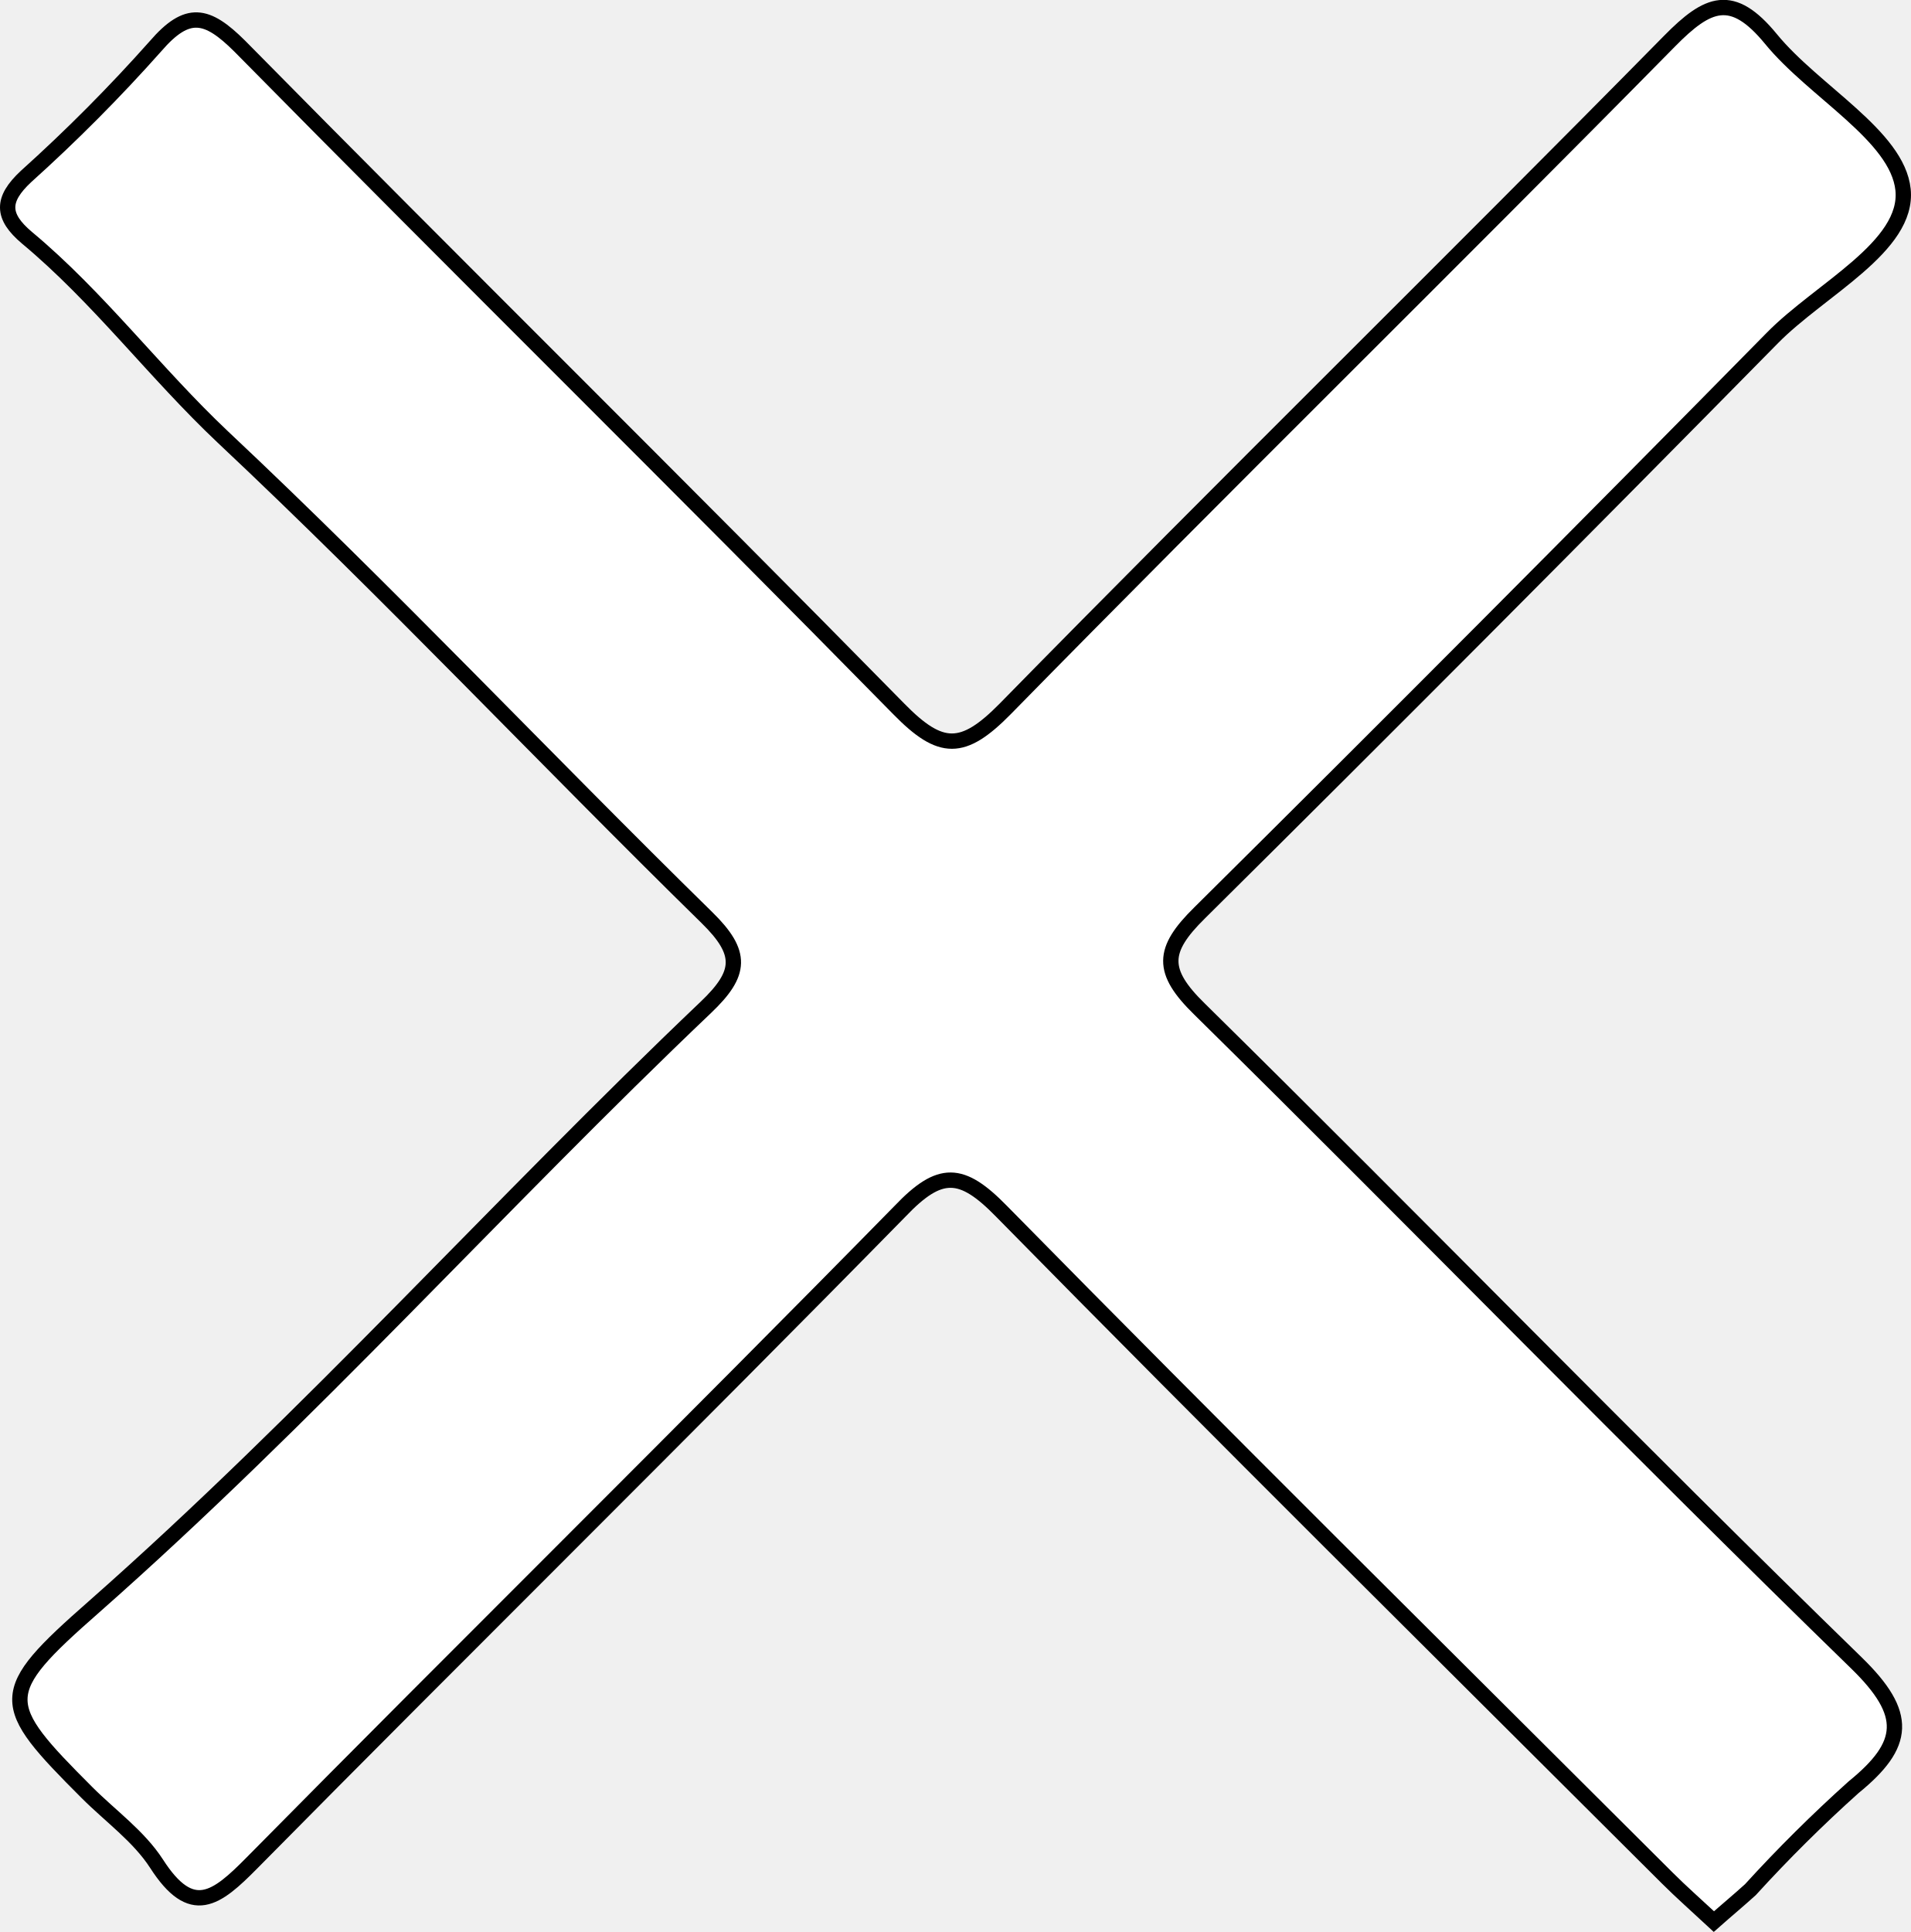
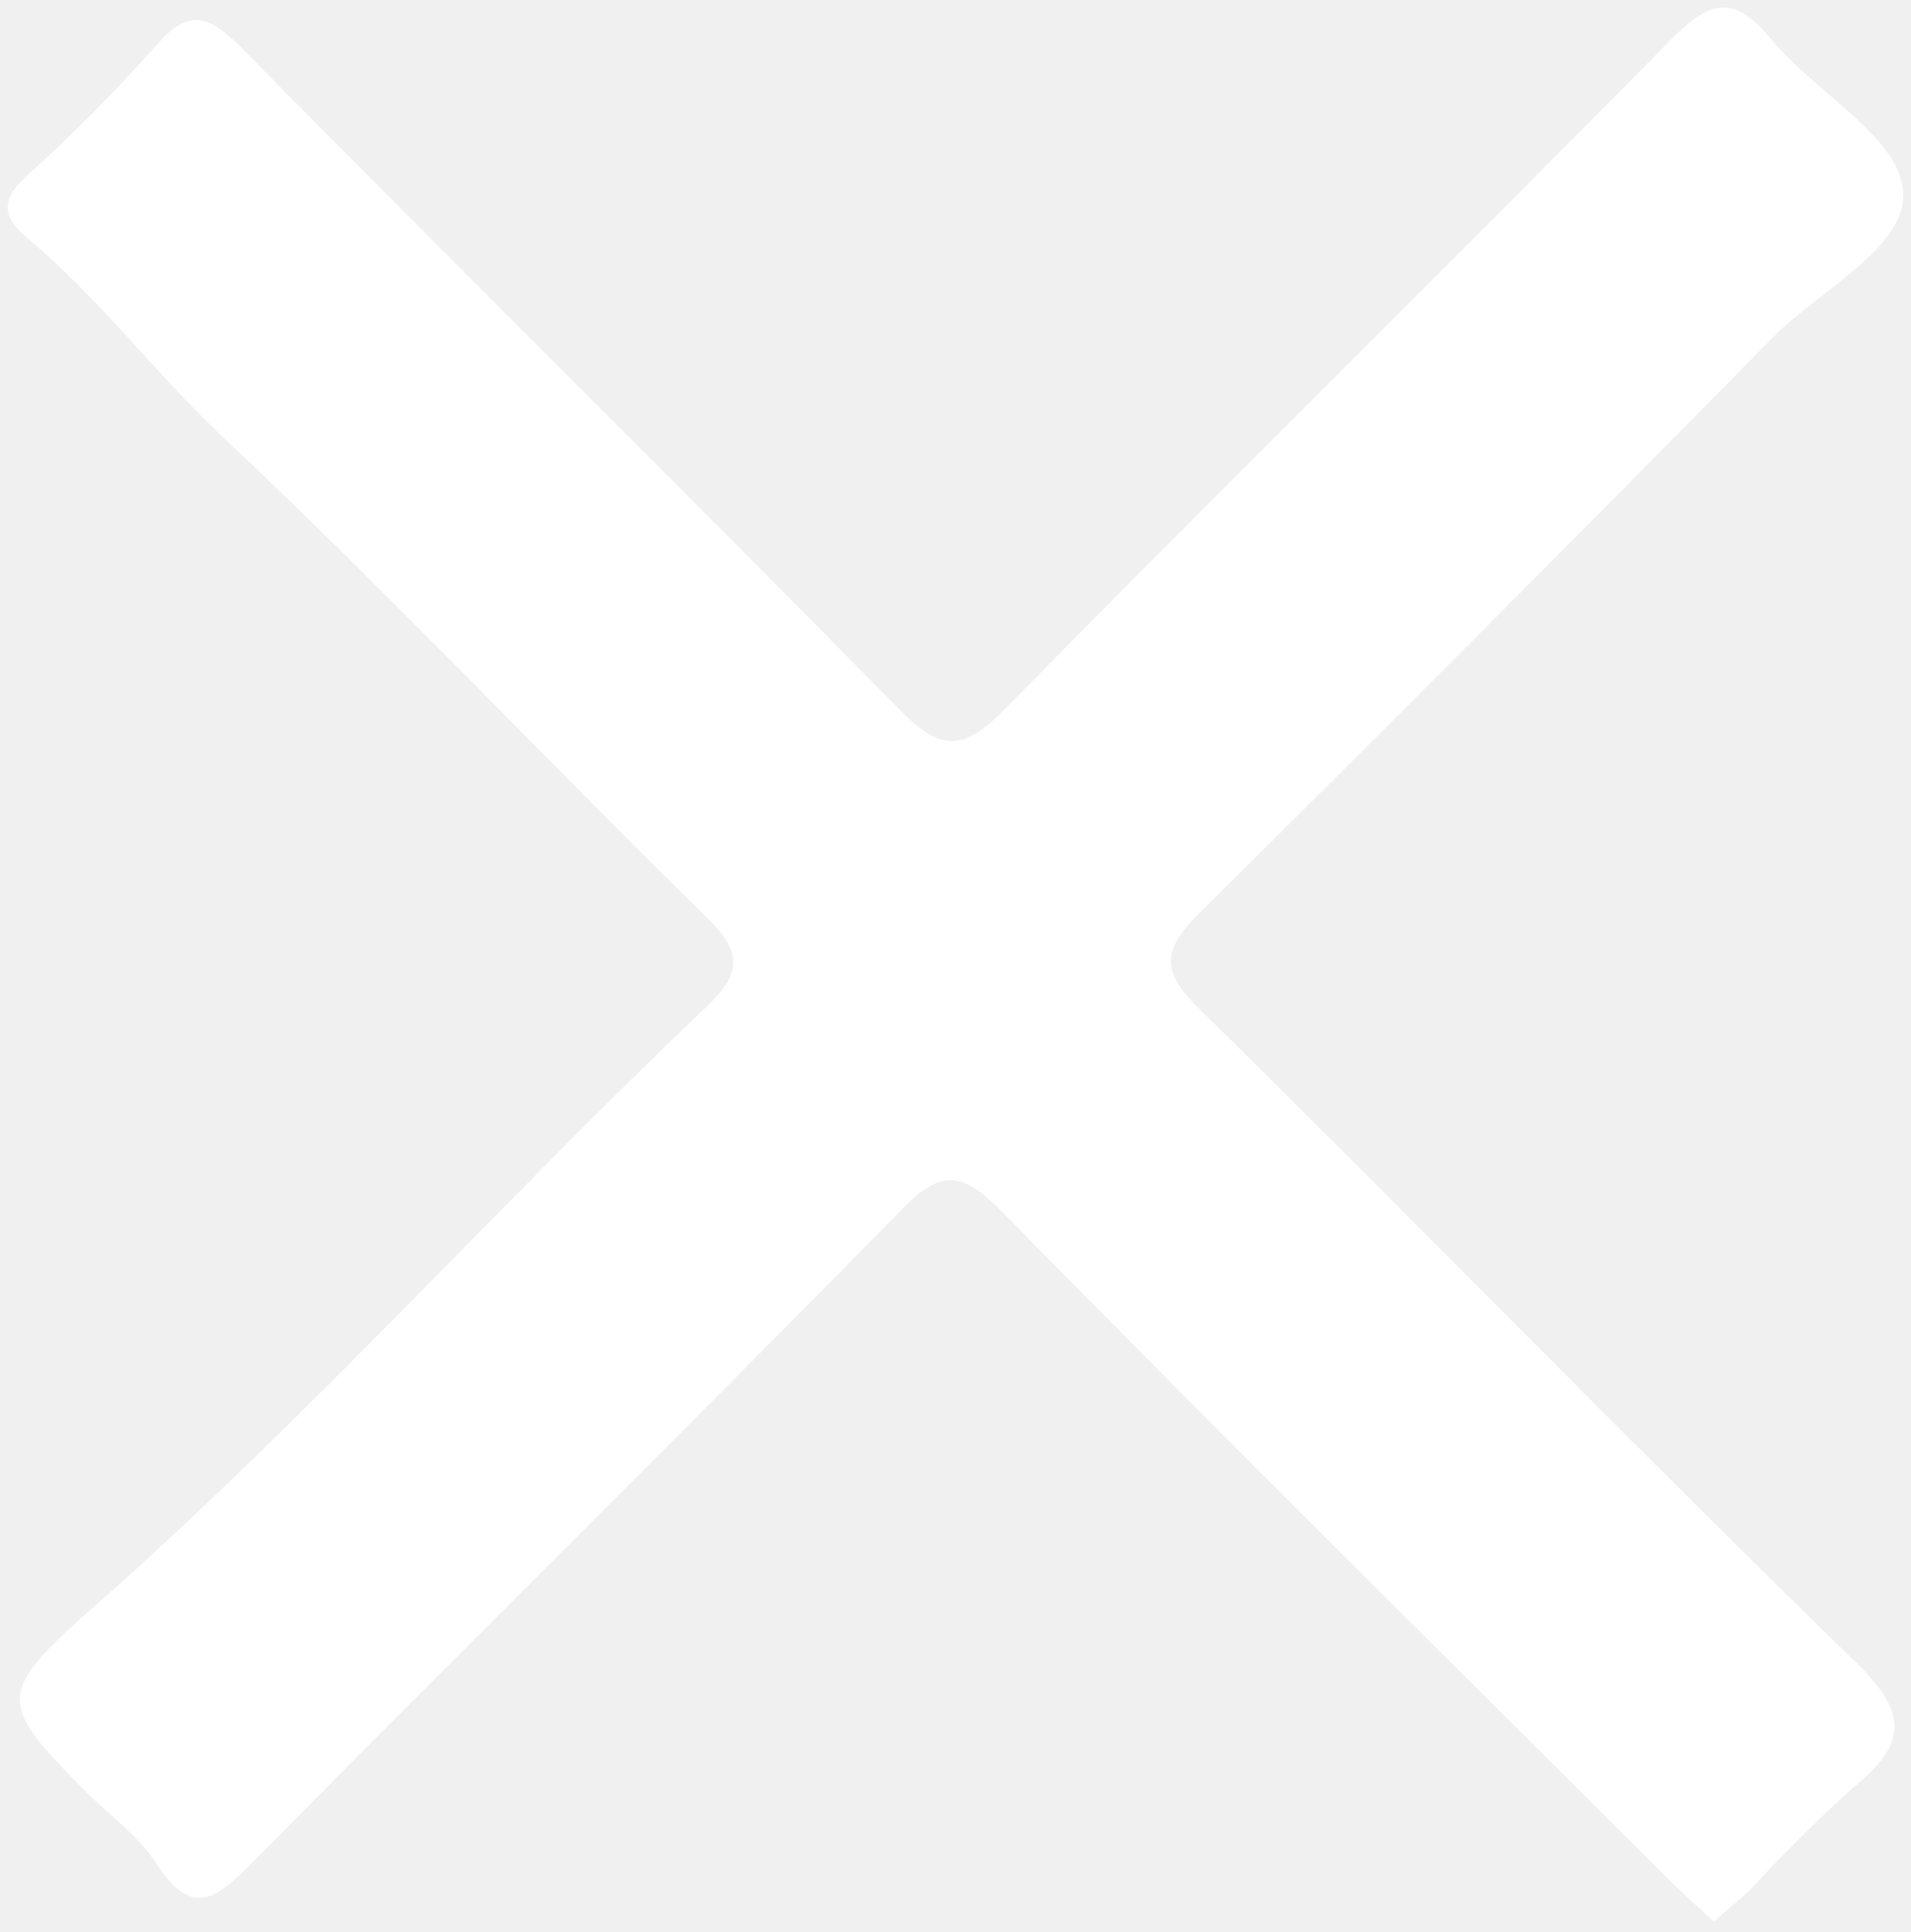
<svg xmlns="http://www.w3.org/2000/svg" id="Layer_1" data-name="Layer 1" viewBox="0 0 124.62 126.03">
  <defs>
-     <style>.cls-1{fill:#fff;stroke:#000;stroke-miterlimit:10;}</style>
+     <style>.cls-1{fill:#fff;}</style>
  </defs>
-   <path class="cls-1" d="M-677.53-428.31c-1.15-1.07-2.13-1.93-3.05-2.85-14.5-14.47-29.07-28.88-43.43-43.49-2.6-2.66-4-2.74-6.61,0-14,14.27-28.24,28.29-42.28,42.51-2.33,2.36-3.93,3.63-6.23.05-1.15-1.78-3-3.1-4.53-4.63-5.84-5.84-6-6.46.46-12.13,14-12.35,26.42-26.26,39.91-39.1,2.33-2.22,2.43-3.54.06-5.86C-753.83-504.2-764-515-774.8-525.15c-4.45-4.2-8.11-9.11-12.78-13-1.66-1.4-1.68-2.49-.06-4a107.56,107.56,0,0,0,8.45-8.5c2.08-2.41,3.35-2.13,5.49,0,14.26,14.47,28.75,28.73,43,43.24,2.74,2.8,4.18,2.79,6.93,0,14.34-14.63,29-29,43.35-43.57,2.5-2.54,4.08-3.22,6.61-.14,2.82,3.45,8.25,6.31,8.62,9.83.38,3.71-5.4,6.5-8.51,9.66q-18.57,18.87-37.38,37.52c-2.47,2.43-2.54,3.8,0,6.28,14.36,14.15,28.41,28.6,42.85,42.65,3.43,3.34,3.24,5.32-.19,8.11a94.21,94.21,0,0,0-6.73,6.68C-675.91-429.7-676.66-429.08-677.53-428.31Z" transform="translate(789.34 553.66)" />
+   <path class="cls-1 red" d="M-677.53-428.31c-1.15-1.07-2.13-1.93-3.05-2.85-14.5-14.47-29.07-28.88-43.43-43.49-2.6-2.66-4-2.74-6.61,0-14,14.27-28.24,28.29-42.28,42.51-2.33,2.36-3.93,3.63-6.23.05-1.15-1.78-3-3.1-4.53-4.63-5.84-5.84-6-6.46.46-12.13,14-12.35,26.42-26.26,39.91-39.1,2.33-2.22,2.43-3.54.06-5.86C-753.83-504.2-764-515-774.8-525.15c-4.45-4.2-8.11-9.11-12.78-13-1.66-1.4-1.68-2.49-.06-4a107.56,107.56,0,0,0,8.45-8.5c2.08-2.41,3.35-2.13,5.49,0,14.26,14.47,28.75,28.73,43,43.24,2.74,2.8,4.18,2.79,6.93,0,14.34-14.63,29-29,43.35-43.57,2.5-2.54,4.08-3.22,6.61-.14,2.82,3.45,8.25,6.31,8.62,9.83.38,3.71-5.4,6.5-8.51,9.66q-18.57,18.87-37.38,37.52c-2.47,2.43-2.54,3.8,0,6.28,14.36,14.15,28.41,28.6,42.85,42.65,3.43,3.34,3.24,5.32-.19,8.11a94.21,94.21,0,0,0-6.73,6.68C-675.91-429.7-676.66-429.08-677.53-428.31Z" transform="translate(789.34 553.66)" />
</svg>
